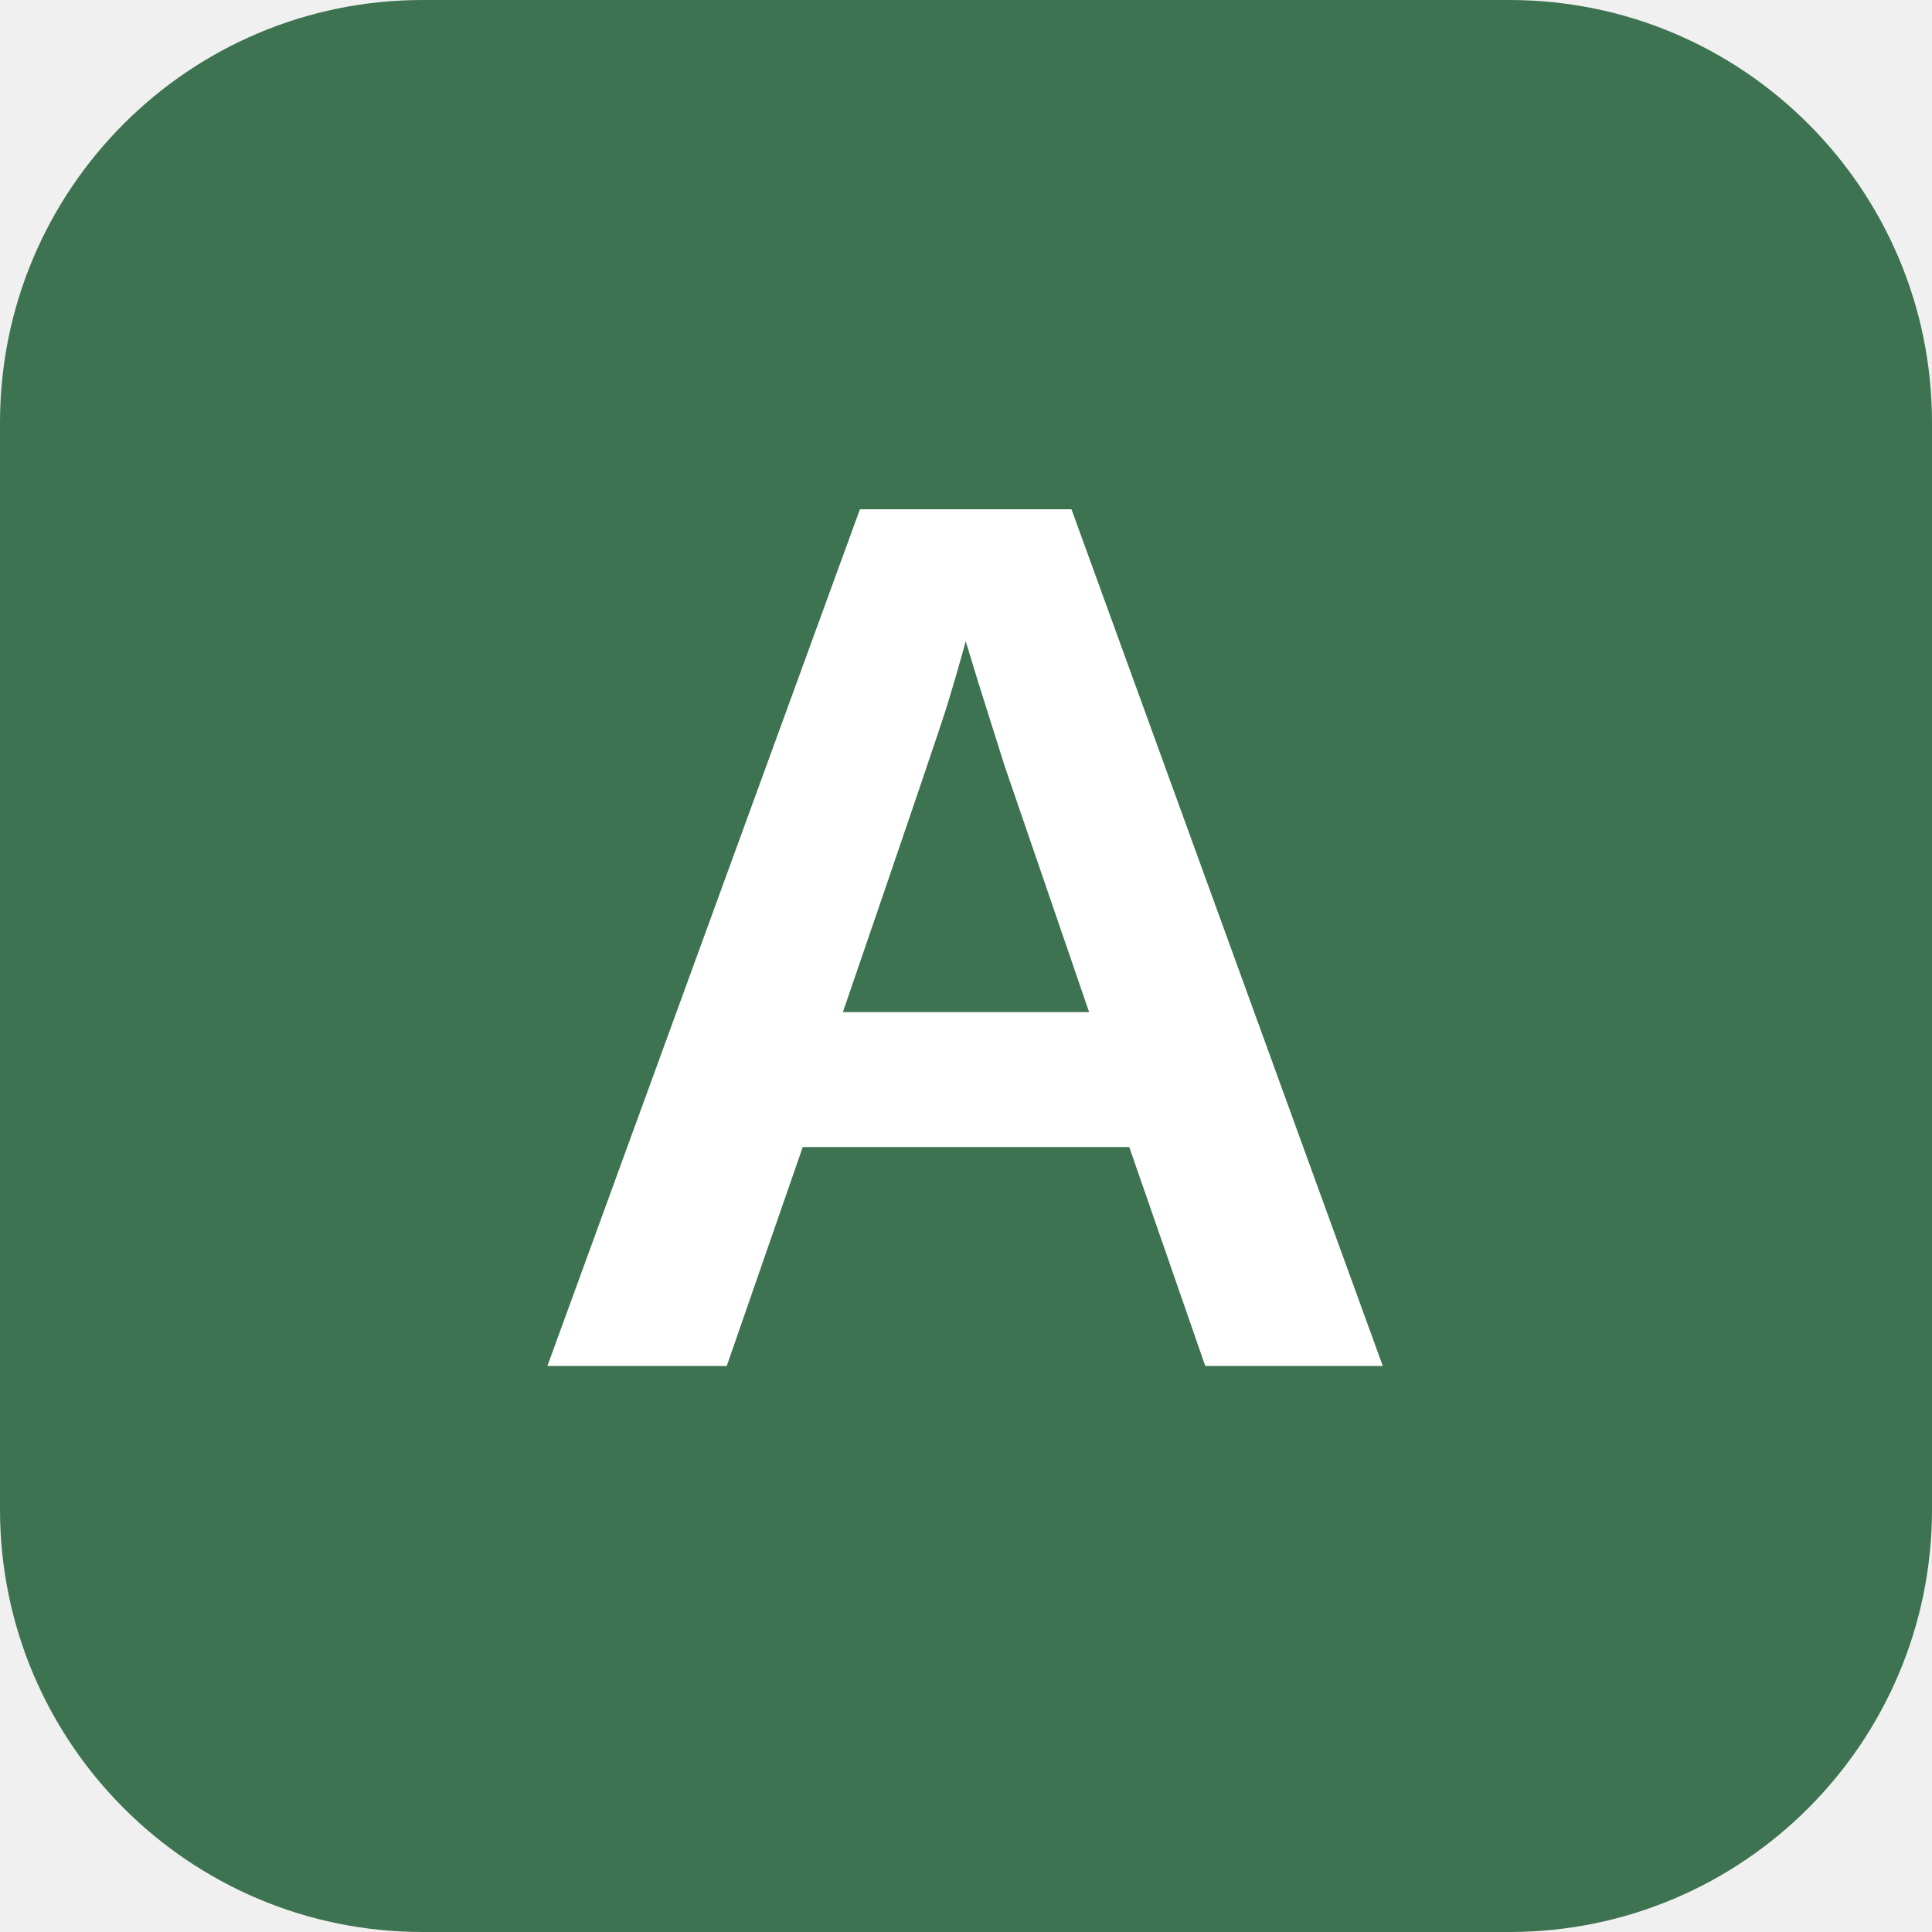
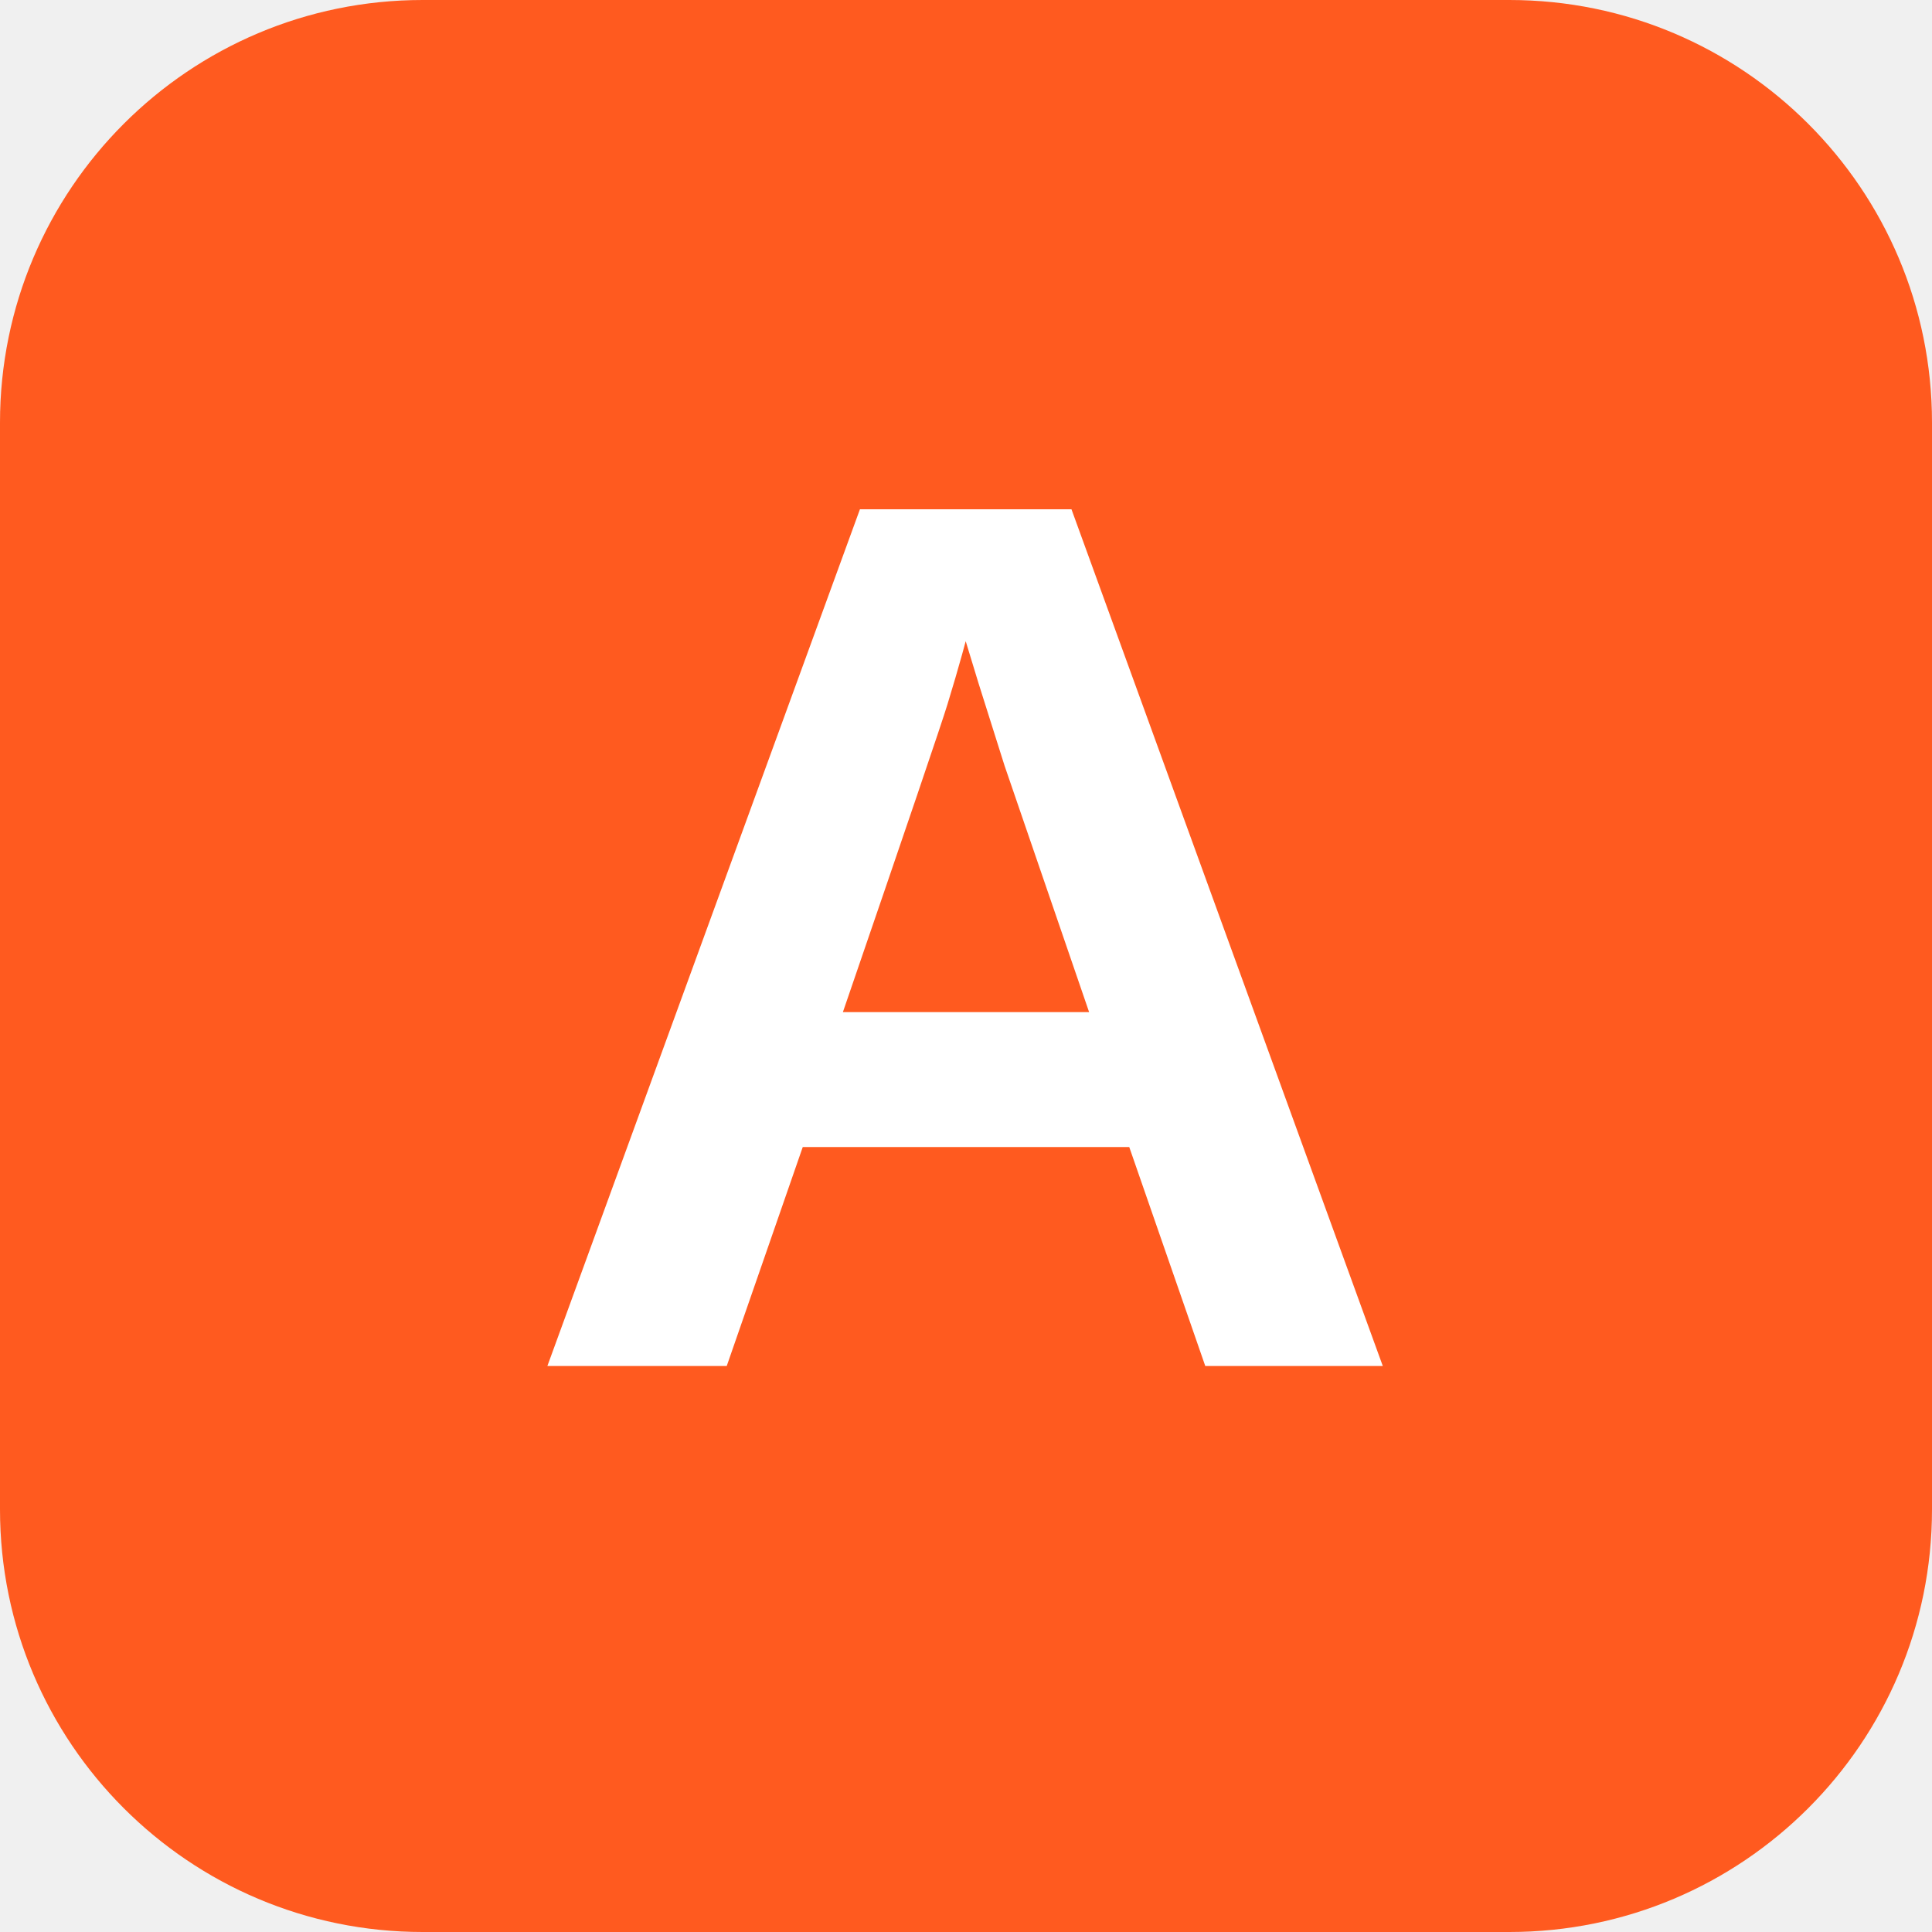
<svg xmlns="http://www.w3.org/2000/svg" viewBox="0 0 512 512">
-   <rect width="512" height="512" rx="112" fill="#3D7350" />
+   <rect width="512" height="512" rx="112" fill="#FF5A1F" />
  <text x="256" y="362" font-family="Urbanist, Arial Black, Arial, sans-serif" font-weight="900" font-size="330" text-anchor="middle" fill="#fff">A</text>
</svg>
